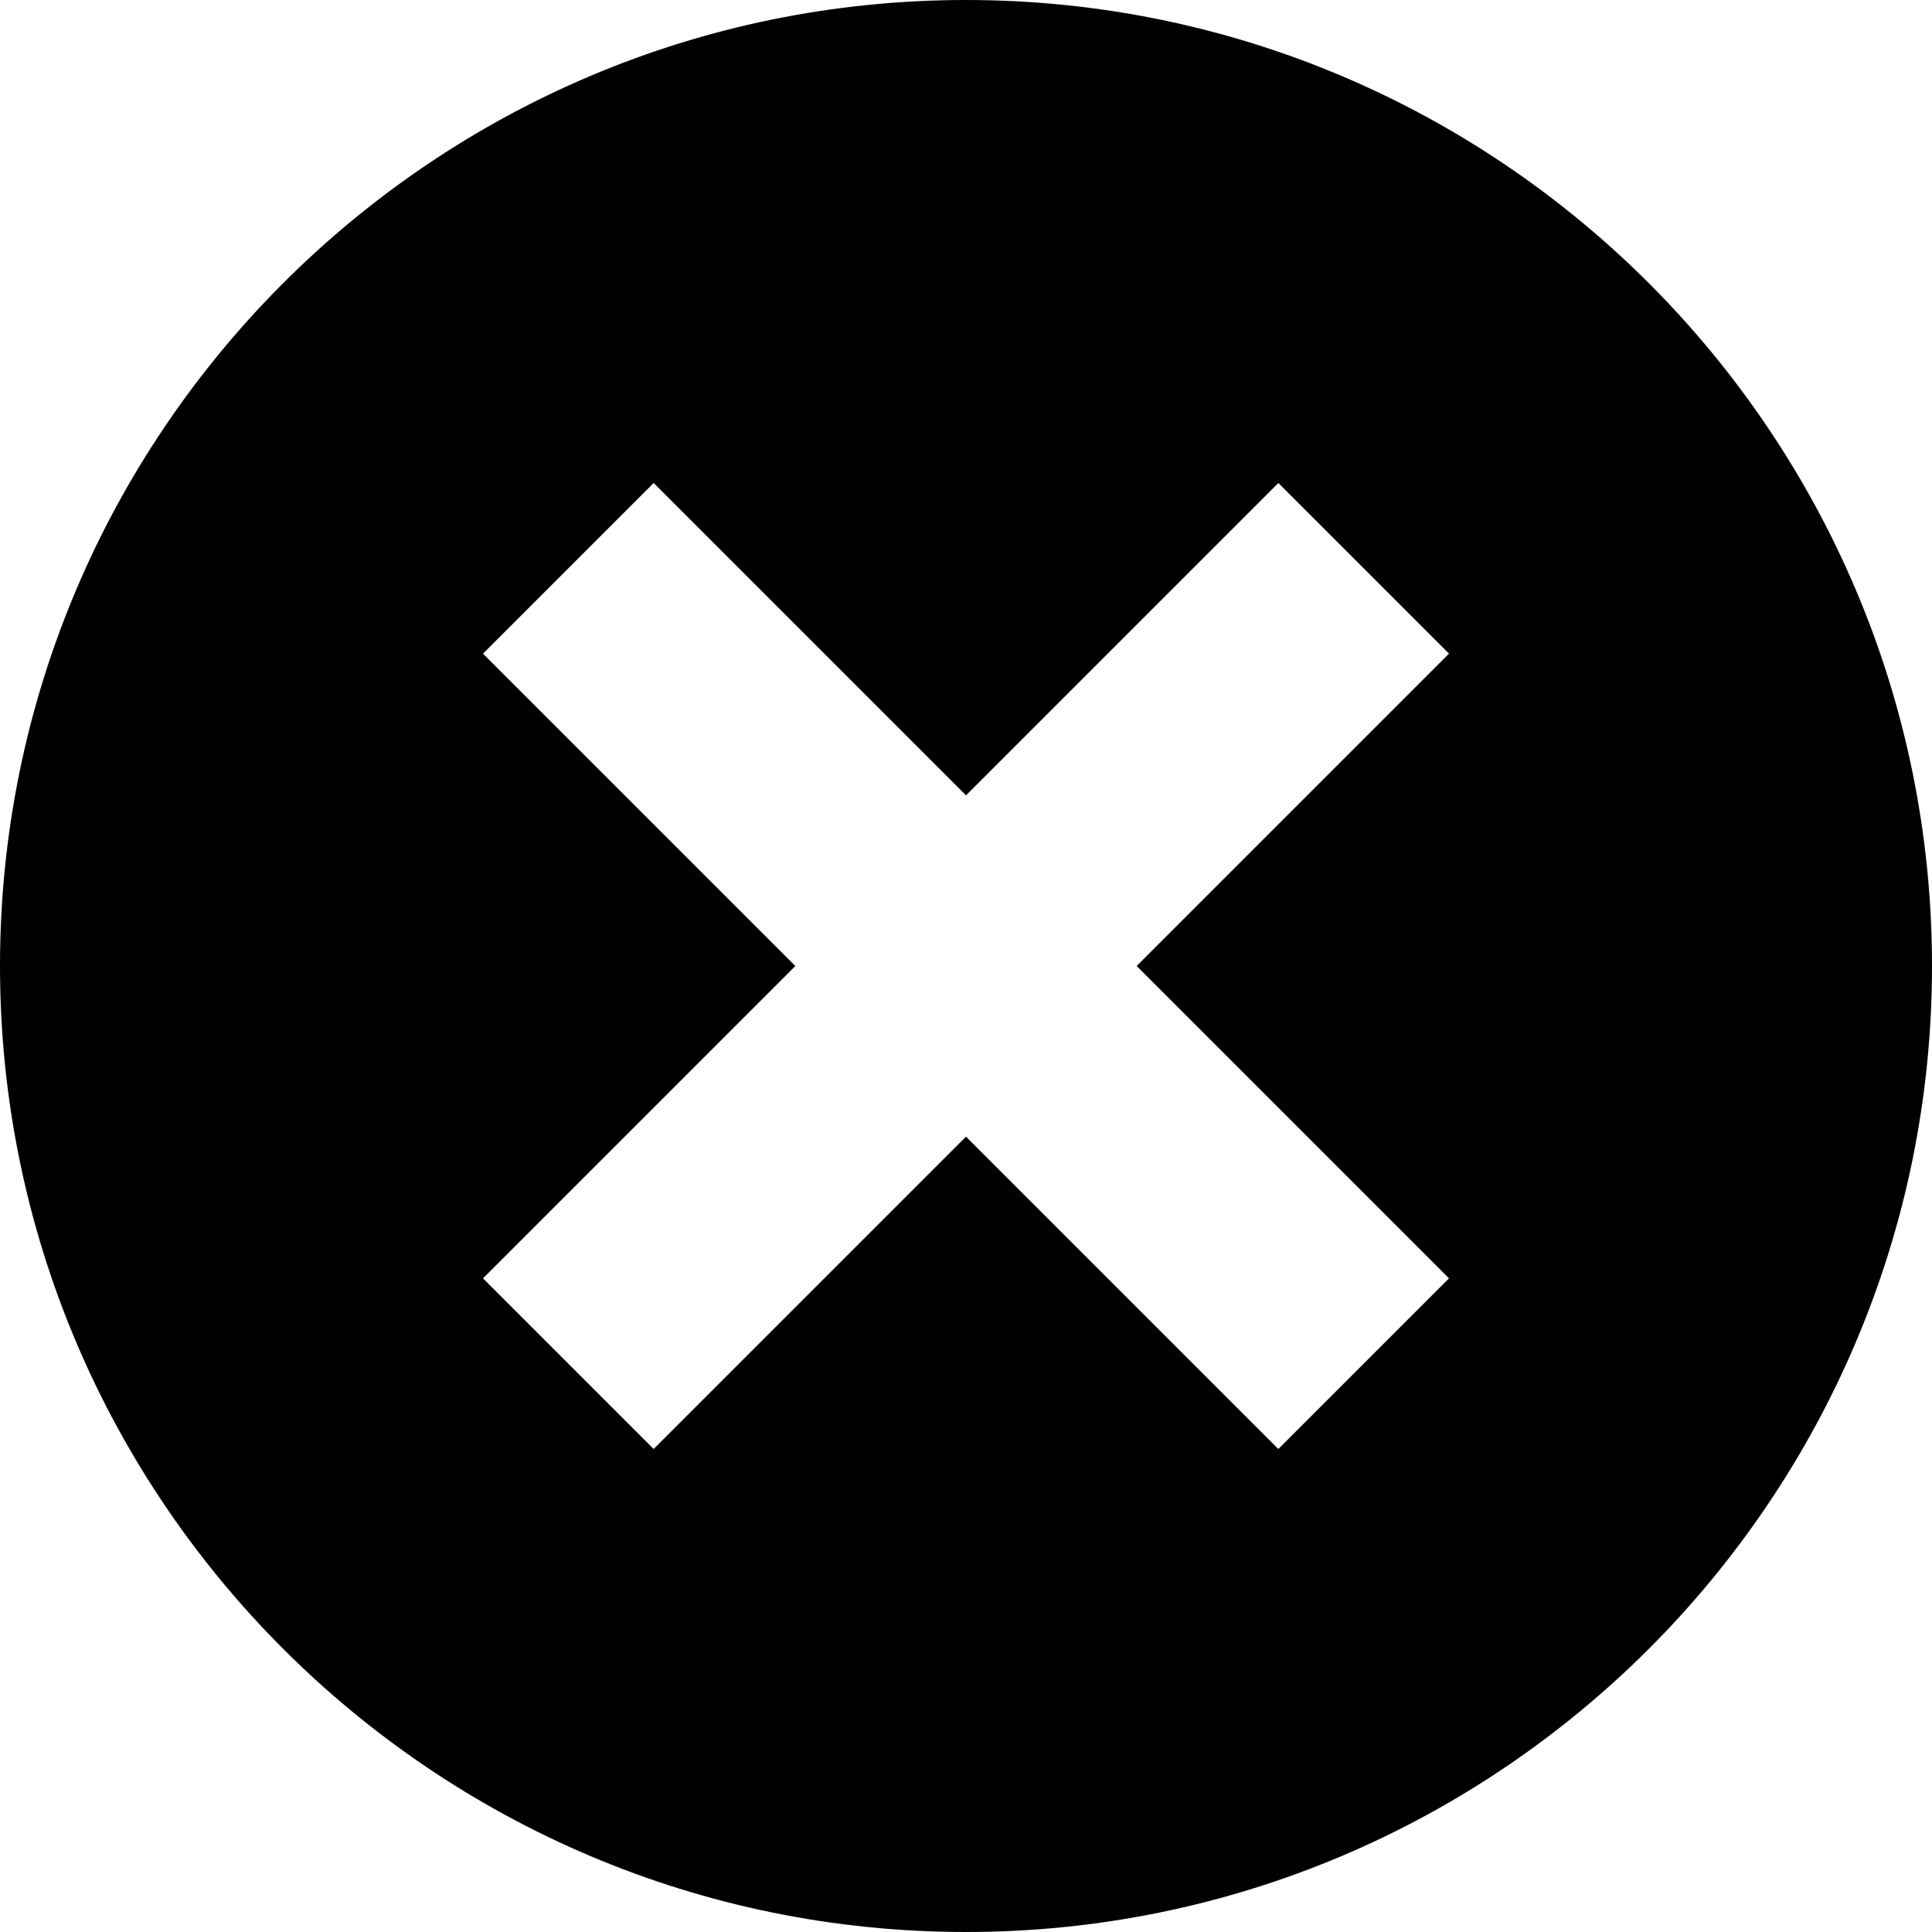
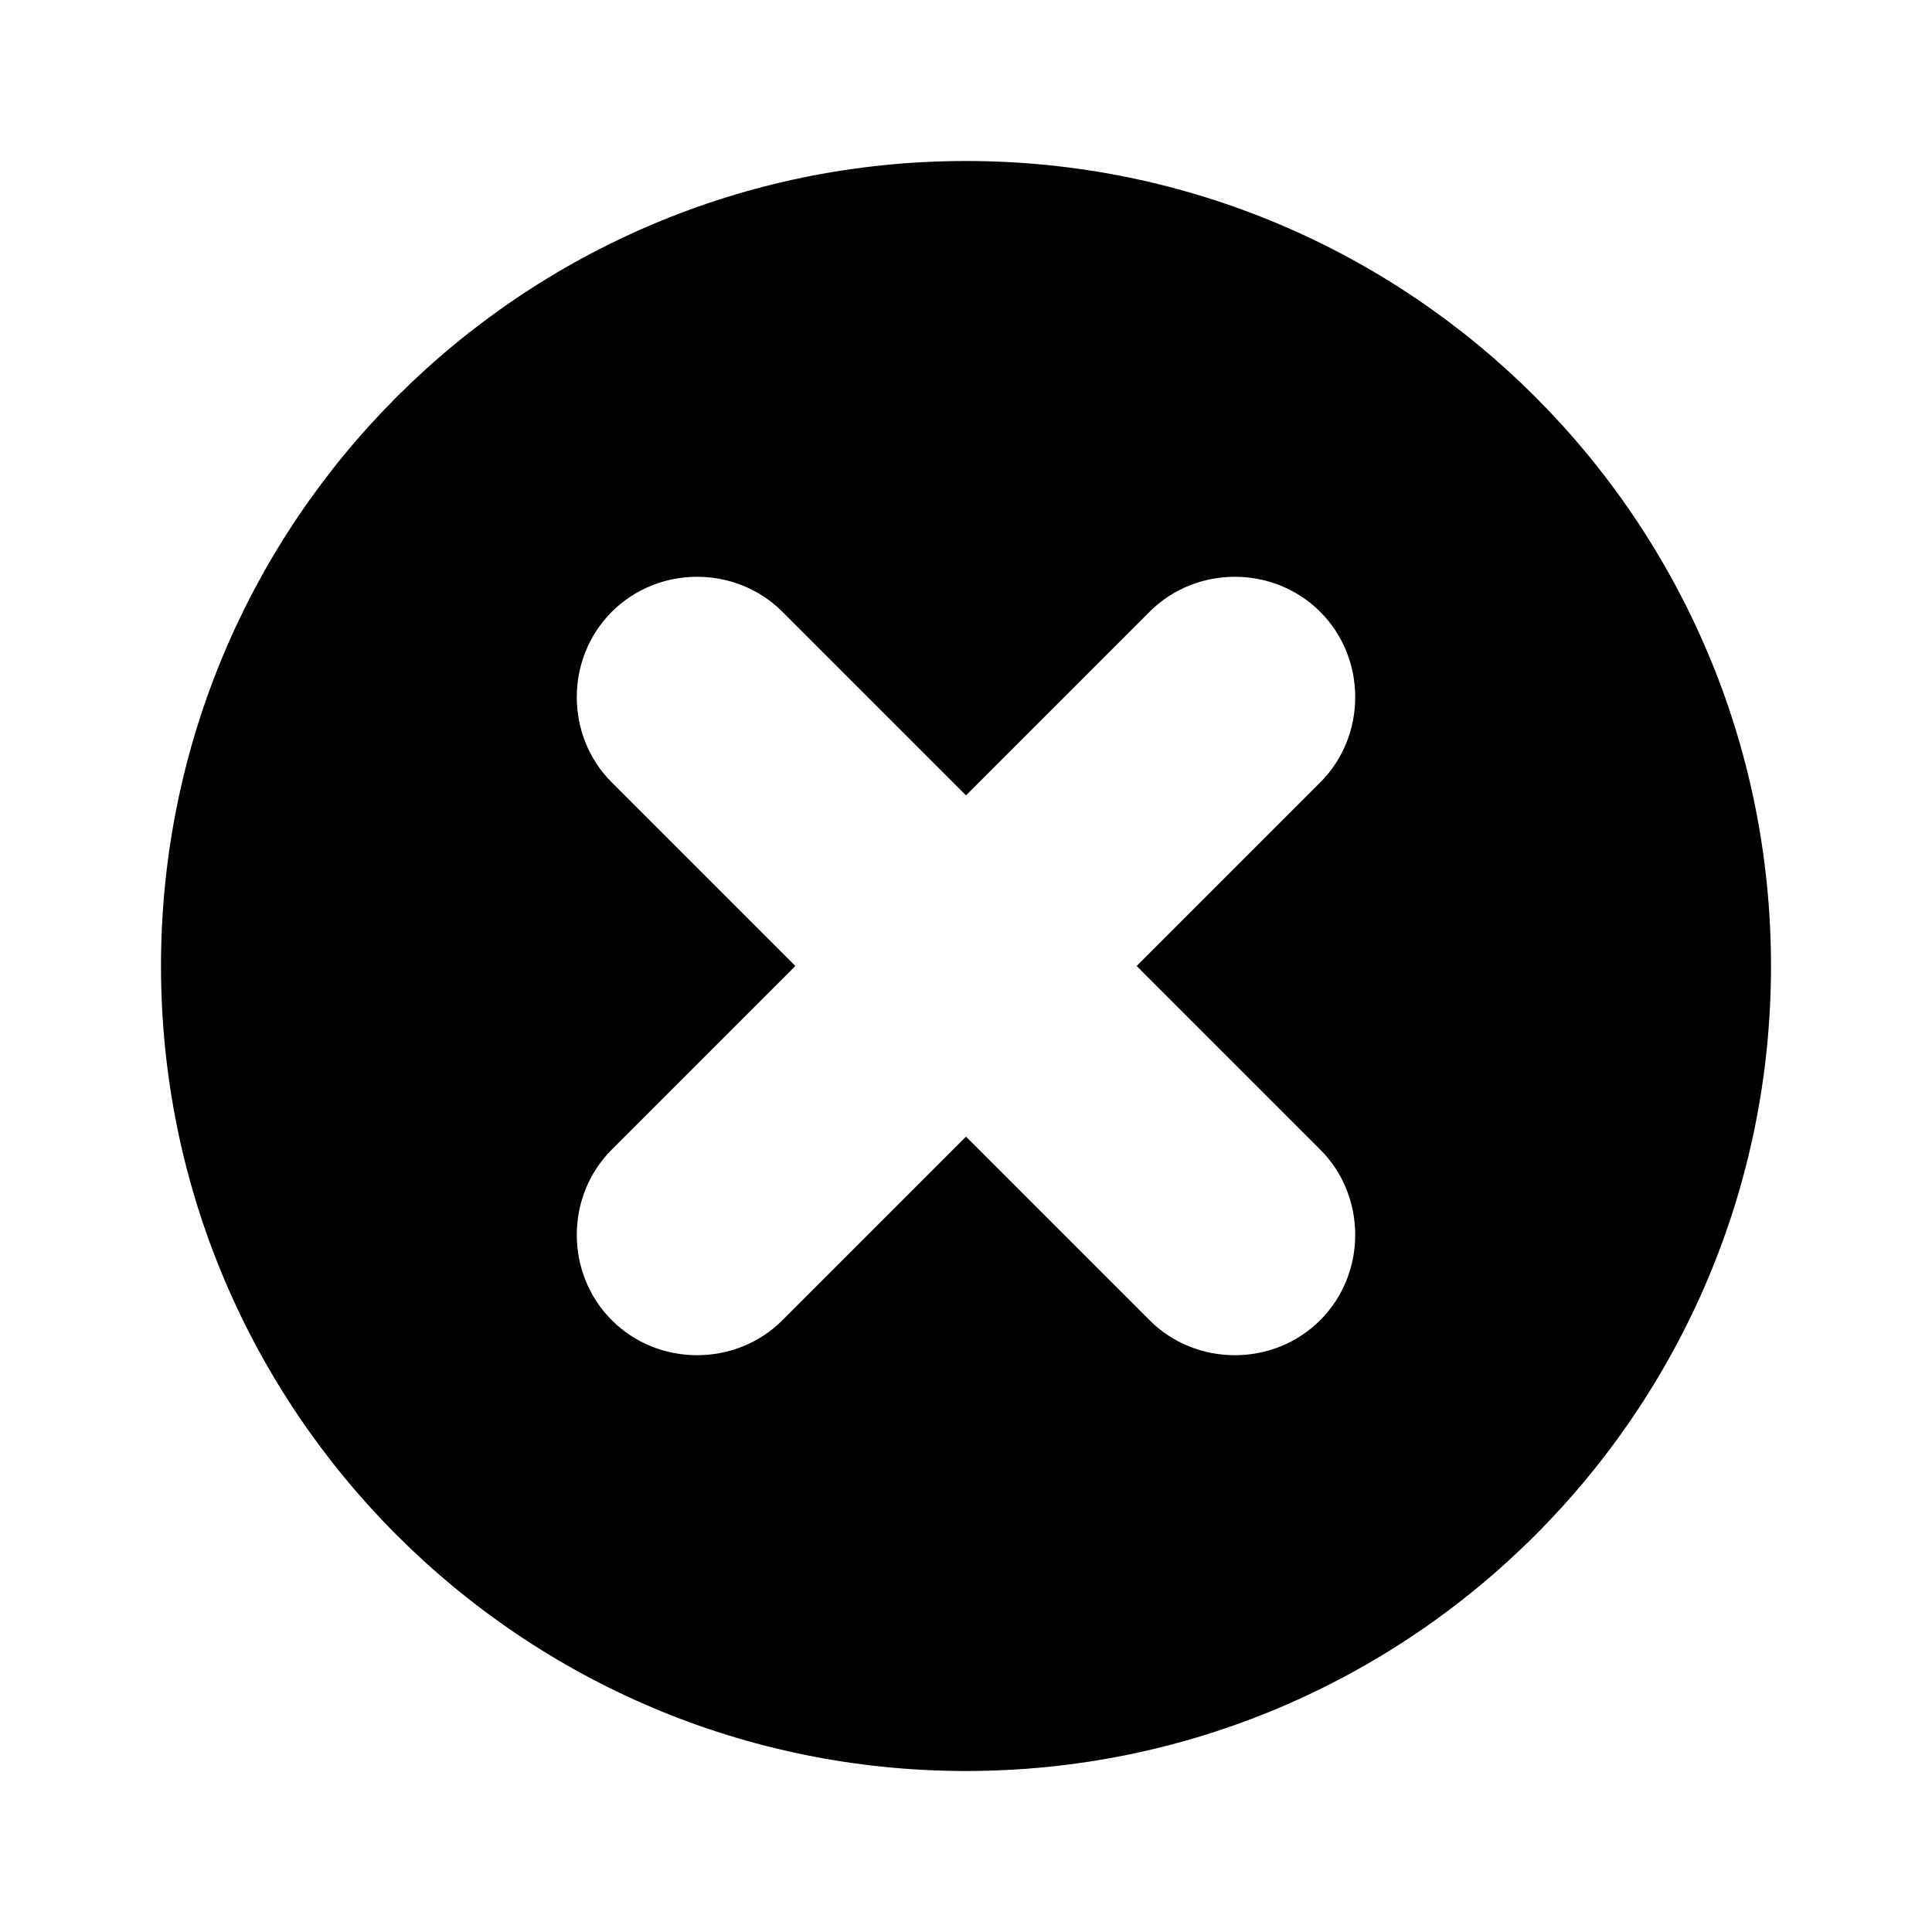
<svg xmlns="http://www.w3.org/2000/svg" width="100%" height="100%" viewBox="0 0 12 12" fill="currentColor">
-   <path d="M6 0C2.69 0 0 2.69 0 6C0 9.31 2.69 12 6 12C9.31 12 12 9.31 12 6C12 2.69 9.31 0 6 0ZM9 7.94L7.94 9L6 7.06L4.06 9L3 7.94L4.94 6L3 4.06L4.06 3L6 4.94L7.94 3L9 4.06L7.06 6L9 7.94Z" />
+   <path fill-rule="evenodd" clip-rule="evenodd" d="M6 11C8.761 11 11 8.761 11 6C11 3.239 8.761 1 6 1C3.239 1 1 3.239 1 6C1 8.761 3.239 11 6 11ZM3.8 3.8C4.09 3.51 4.57 3.51 4.86 3.8L6 4.94L7.14 3.8C7.43 3.51 7.91 3.51 8.2 3.8C8.49 4.09 8.49 4.57 8.2 4.86L7.06 6L8.2 7.14C8.49 7.43 8.49 7.91 8.2 8.2C7.91 8.49 7.43 8.49 7.14 8.2L6 7.06L4.86 8.2C4.57 8.49 4.09 8.49 3.8 8.2C3.51 7.91 3.51 7.43 3.8 7.14L4.94 6L3.8 4.86C3.51 4.57 3.51 4.09 3.8 3.8Z" />
</svg>
